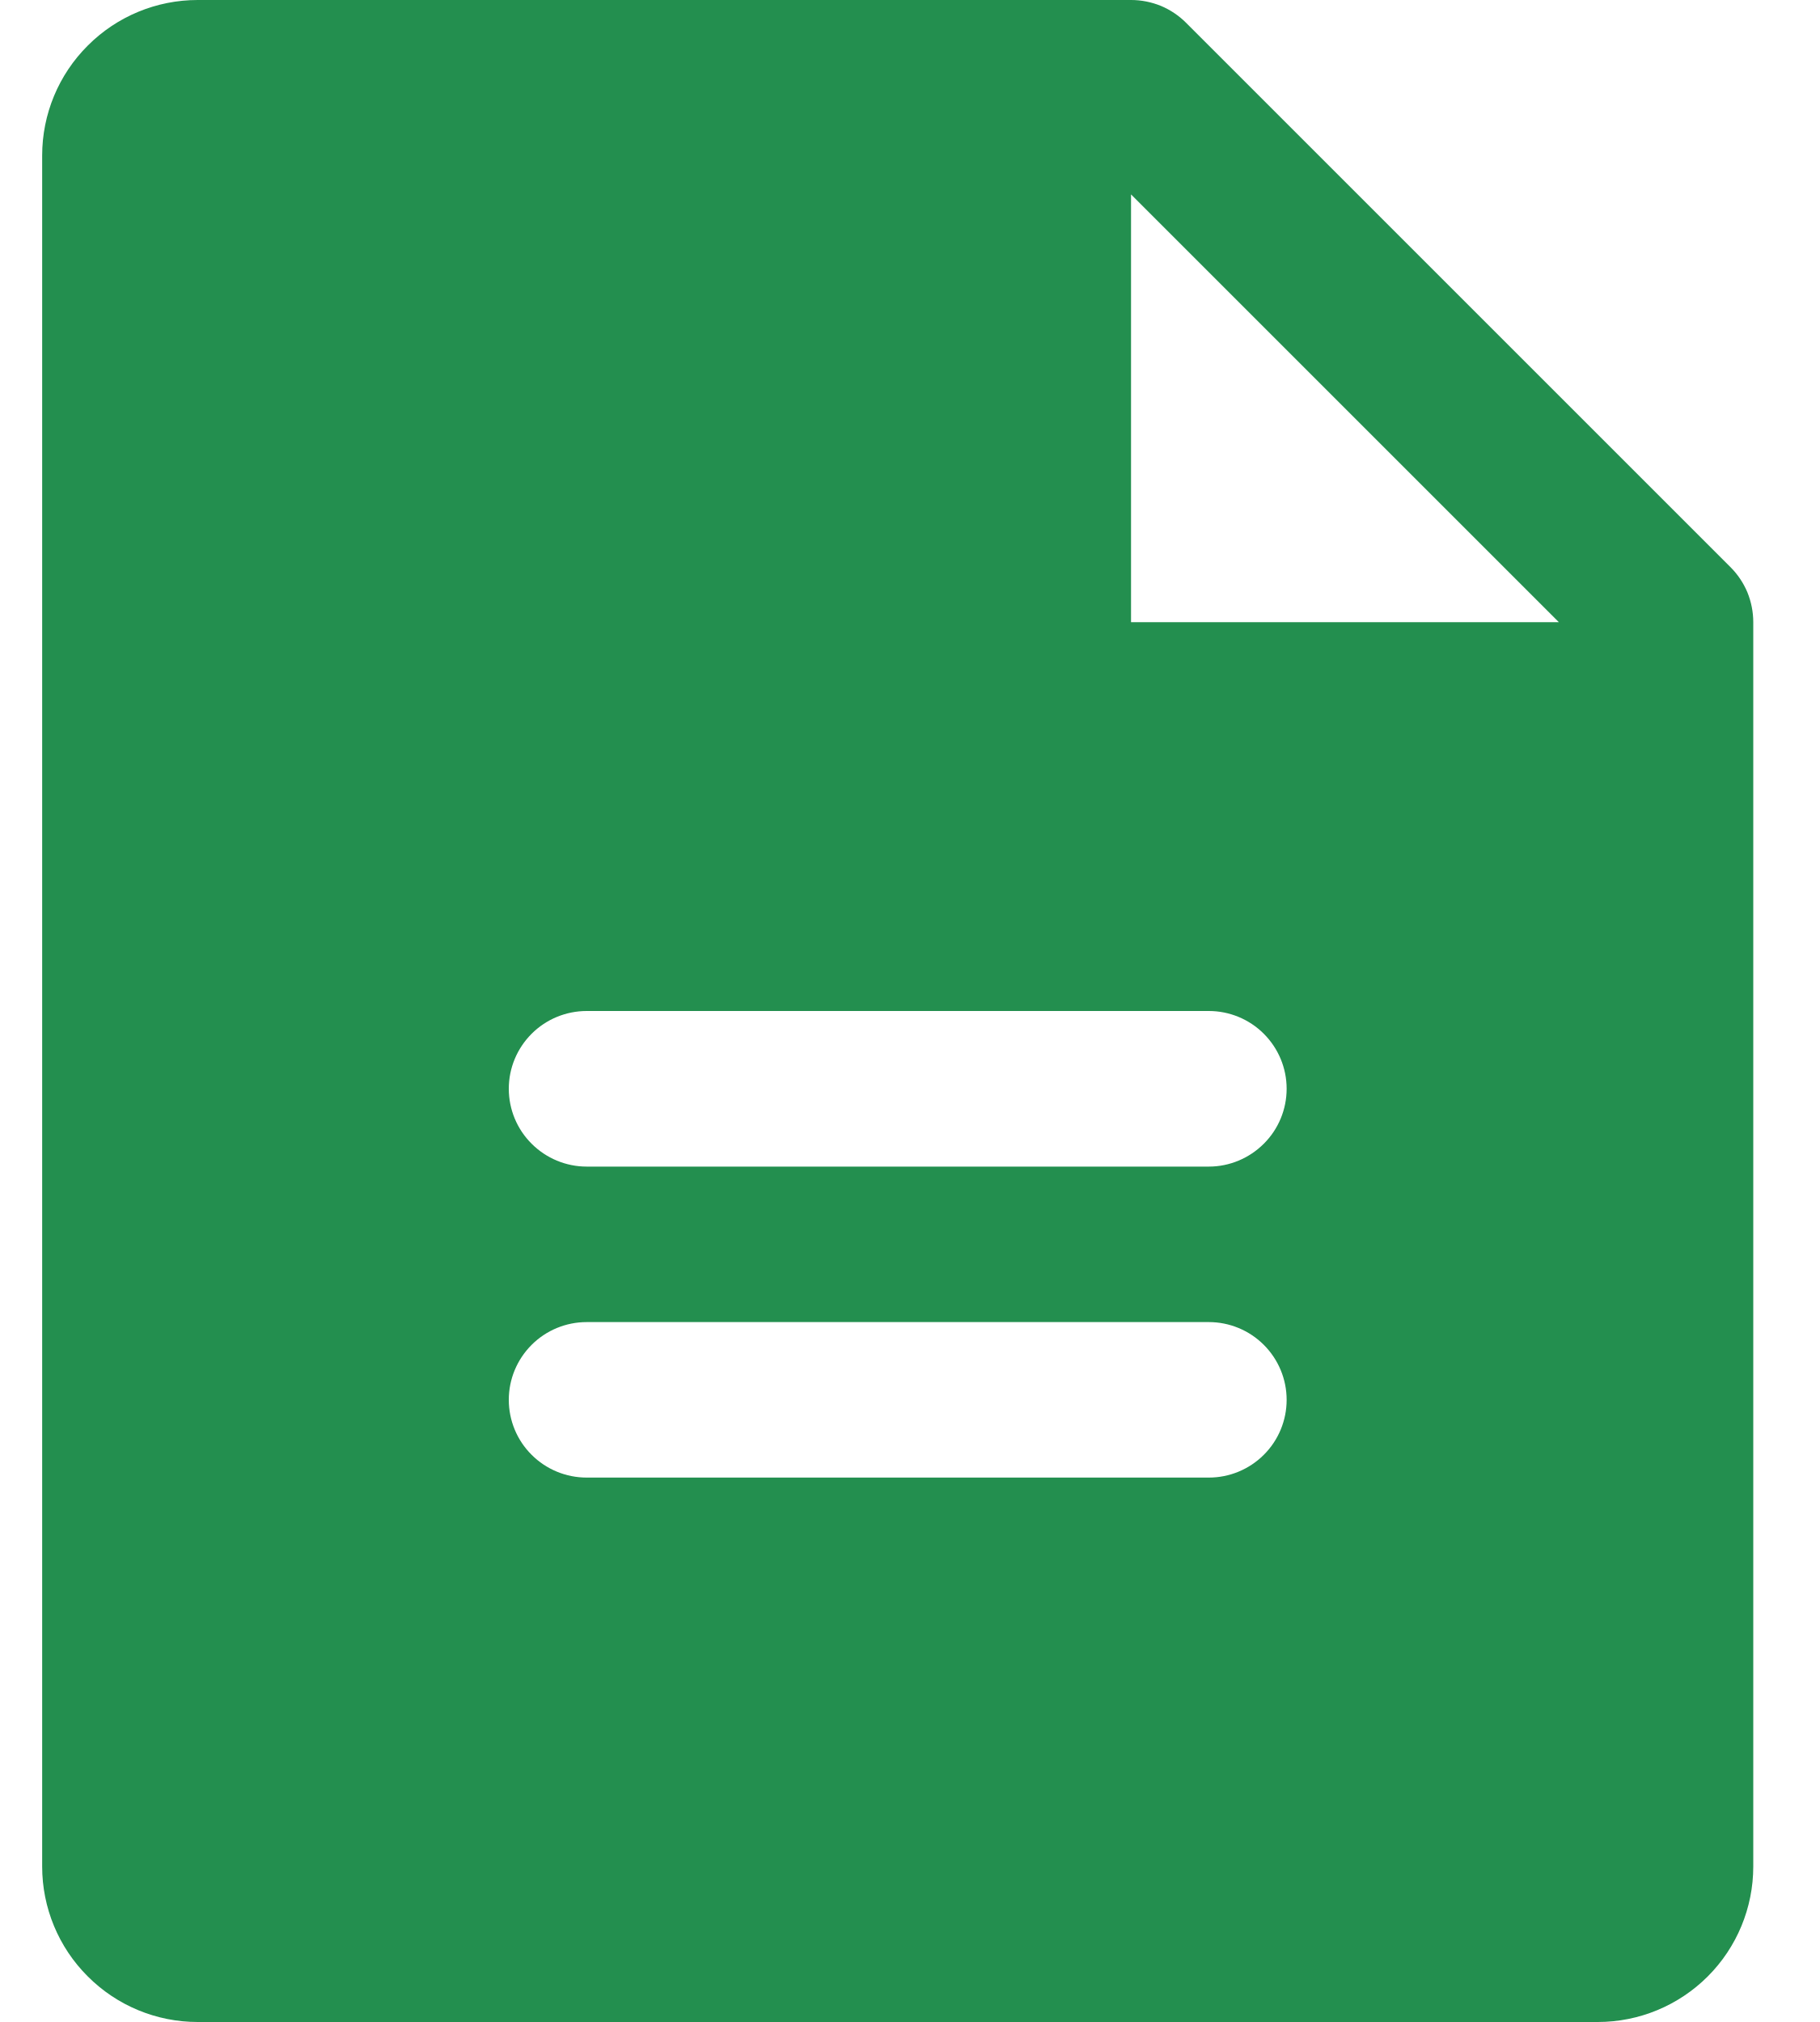
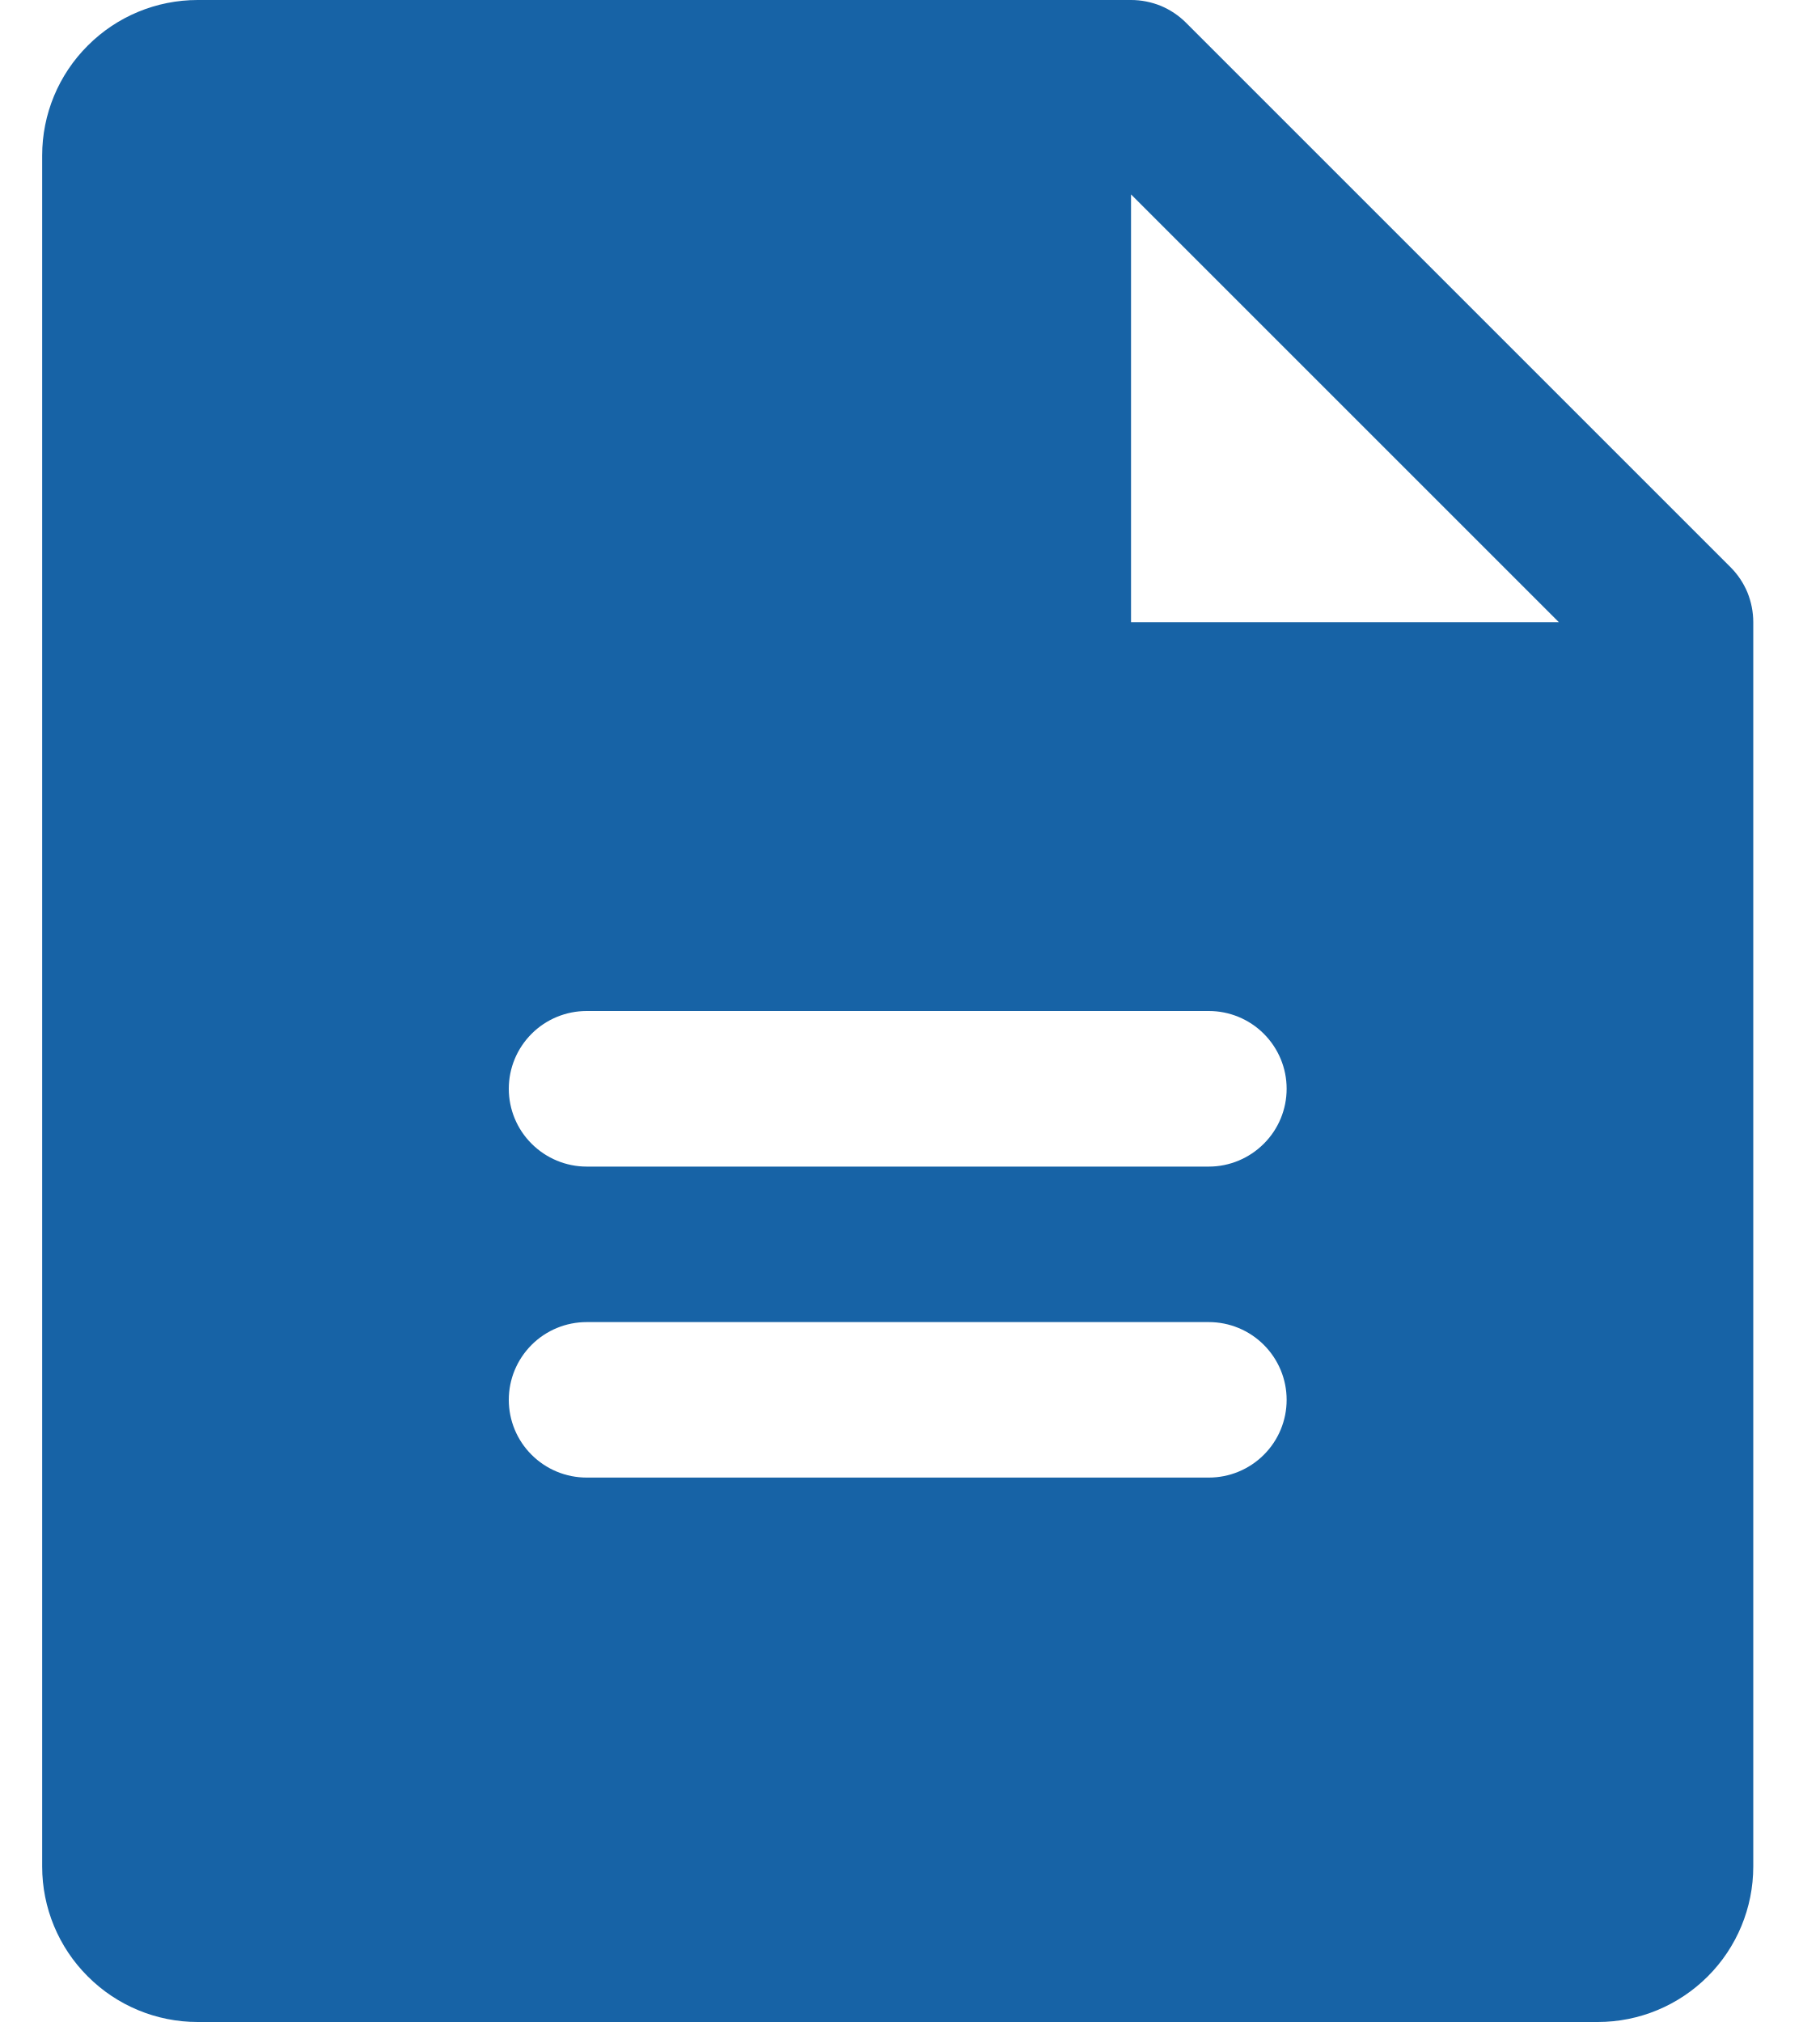
<svg xmlns="http://www.w3.org/2000/svg" width="18" height="20" viewBox="0 0 18 20" fill="none">
-   <path d="M17.115 5.61L11.73 0.225C11.659 0.154 11.574 0.097 11.481 0.058C11.387 0.02 11.287 -7.92199e-05 11.186 2.37845e-07H1.955C1.547 2.37845e-07 1.156 0.162 0.868 0.451C0.579 0.739 0.417 1.13 0.417 1.538V18.462C0.417 18.87 0.579 19.261 0.868 19.549C1.156 19.838 1.547 20 1.955 20H15.802C16.21 20 16.601 19.838 16.89 19.549C17.178 19.261 17.34 18.87 17.34 18.462V6.154C17.34 6.053 17.32 5.953 17.282 5.859C17.243 5.766 17.186 5.681 17.115 5.61ZM11.956 14.615H5.802C5.598 14.615 5.402 14.534 5.258 14.39C5.113 14.246 5.032 14.05 5.032 13.846C5.032 13.642 5.113 13.447 5.258 13.302C5.402 13.158 5.598 13.077 5.802 13.077H11.956C12.159 13.077 12.355 13.158 12.499 13.302C12.644 13.447 12.725 13.642 12.725 13.846C12.725 14.05 12.644 14.246 12.499 14.39C12.355 14.534 12.159 14.615 11.956 14.615ZM11.956 11.539H5.802C5.598 11.539 5.402 11.457 5.258 11.313C5.113 11.169 5.032 10.973 5.032 10.769C5.032 10.565 5.113 10.37 5.258 10.225C5.402 10.081 5.598 10 5.802 10H11.956C12.159 10 12.355 10.081 12.499 10.225C12.644 10.37 12.725 10.565 12.725 10.769C12.725 10.973 12.644 11.169 12.499 11.313C12.355 11.457 12.159 11.539 11.956 11.539ZM11.186 6.154V1.923L15.417 6.154H11.186Z" fill="#238F4F" />
+   <path d="M17.115 5.61L11.73 0.225C11.659 0.154 11.574 0.097 11.481 0.058C11.387 0.02 11.287 -7.92199e-05 11.186 2.37845e-07H1.955C1.547 2.37845e-07 1.156 0.162 0.868 0.451C0.579 0.739 0.417 1.13 0.417 1.538V18.462C0.417 18.87 0.579 19.261 0.868 19.549C1.156 19.838 1.547 20 1.955 20H15.802C16.21 20 16.601 19.838 16.89 19.549C17.178 19.261 17.34 18.87 17.34 18.462V6.154C17.34 6.053 17.32 5.953 17.282 5.859C17.243 5.766 17.186 5.681 17.115 5.61ZM11.956 14.615H5.802C5.598 14.615 5.402 14.534 5.258 14.39C5.113 14.246 5.032 14.05 5.032 13.846C5.032 13.642 5.113 13.447 5.258 13.302C5.402 13.158 5.598 13.077 5.802 13.077H11.956C12.159 13.077 12.355 13.158 12.499 13.302C12.644 13.447 12.725 13.642 12.725 13.846C12.725 14.05 12.644 14.246 12.499 14.39C12.355 14.534 12.159 14.615 11.956 14.615ZM11.956 11.539H5.802C5.598 11.539 5.402 11.457 5.258 11.313C5.113 11.169 5.032 10.973 5.032 10.769C5.032 10.565 5.113 10.37 5.258 10.225C5.402 10.081 5.598 10 5.802 10H11.956C12.159 10 12.355 10.081 12.499 10.225C12.644 10.37 12.725 10.565 12.725 10.769C12.725 10.973 12.644 11.169 12.499 11.313C12.355 11.457 12.159 11.539 11.956 11.539ZM11.186 6.154V1.923L15.417 6.154H11.186Z" fill="#1763A6" />
</svg>
